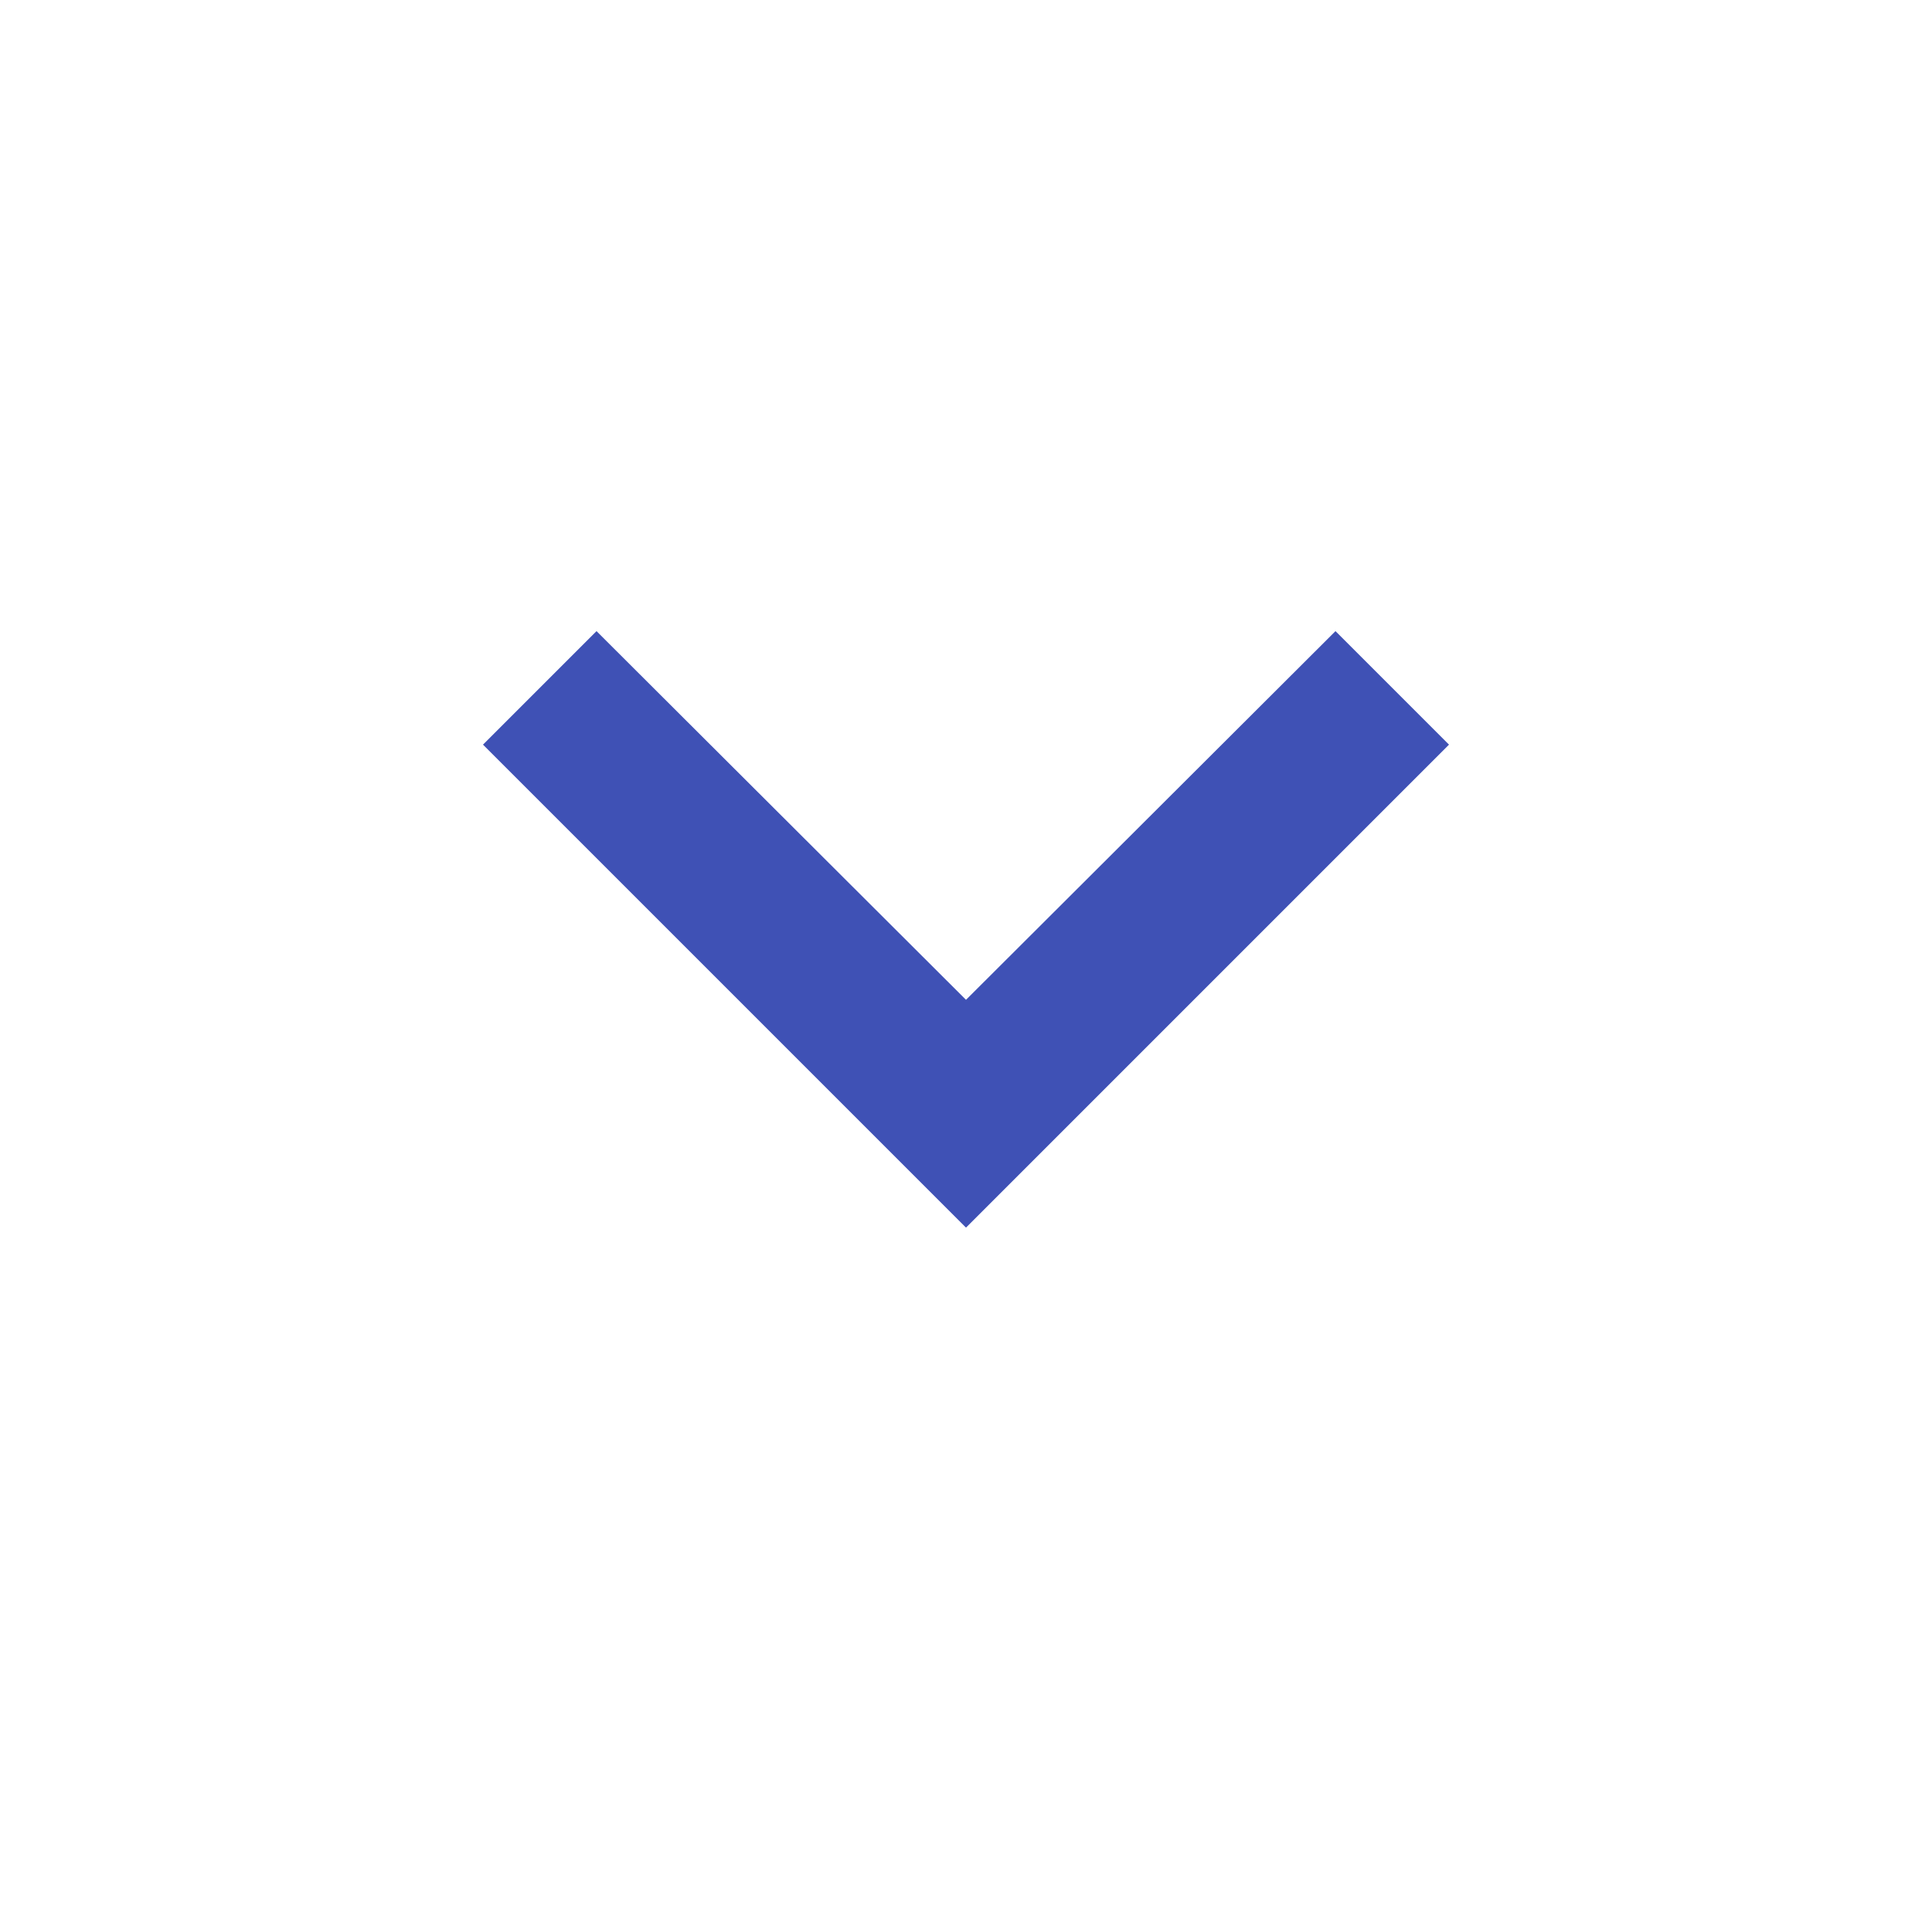
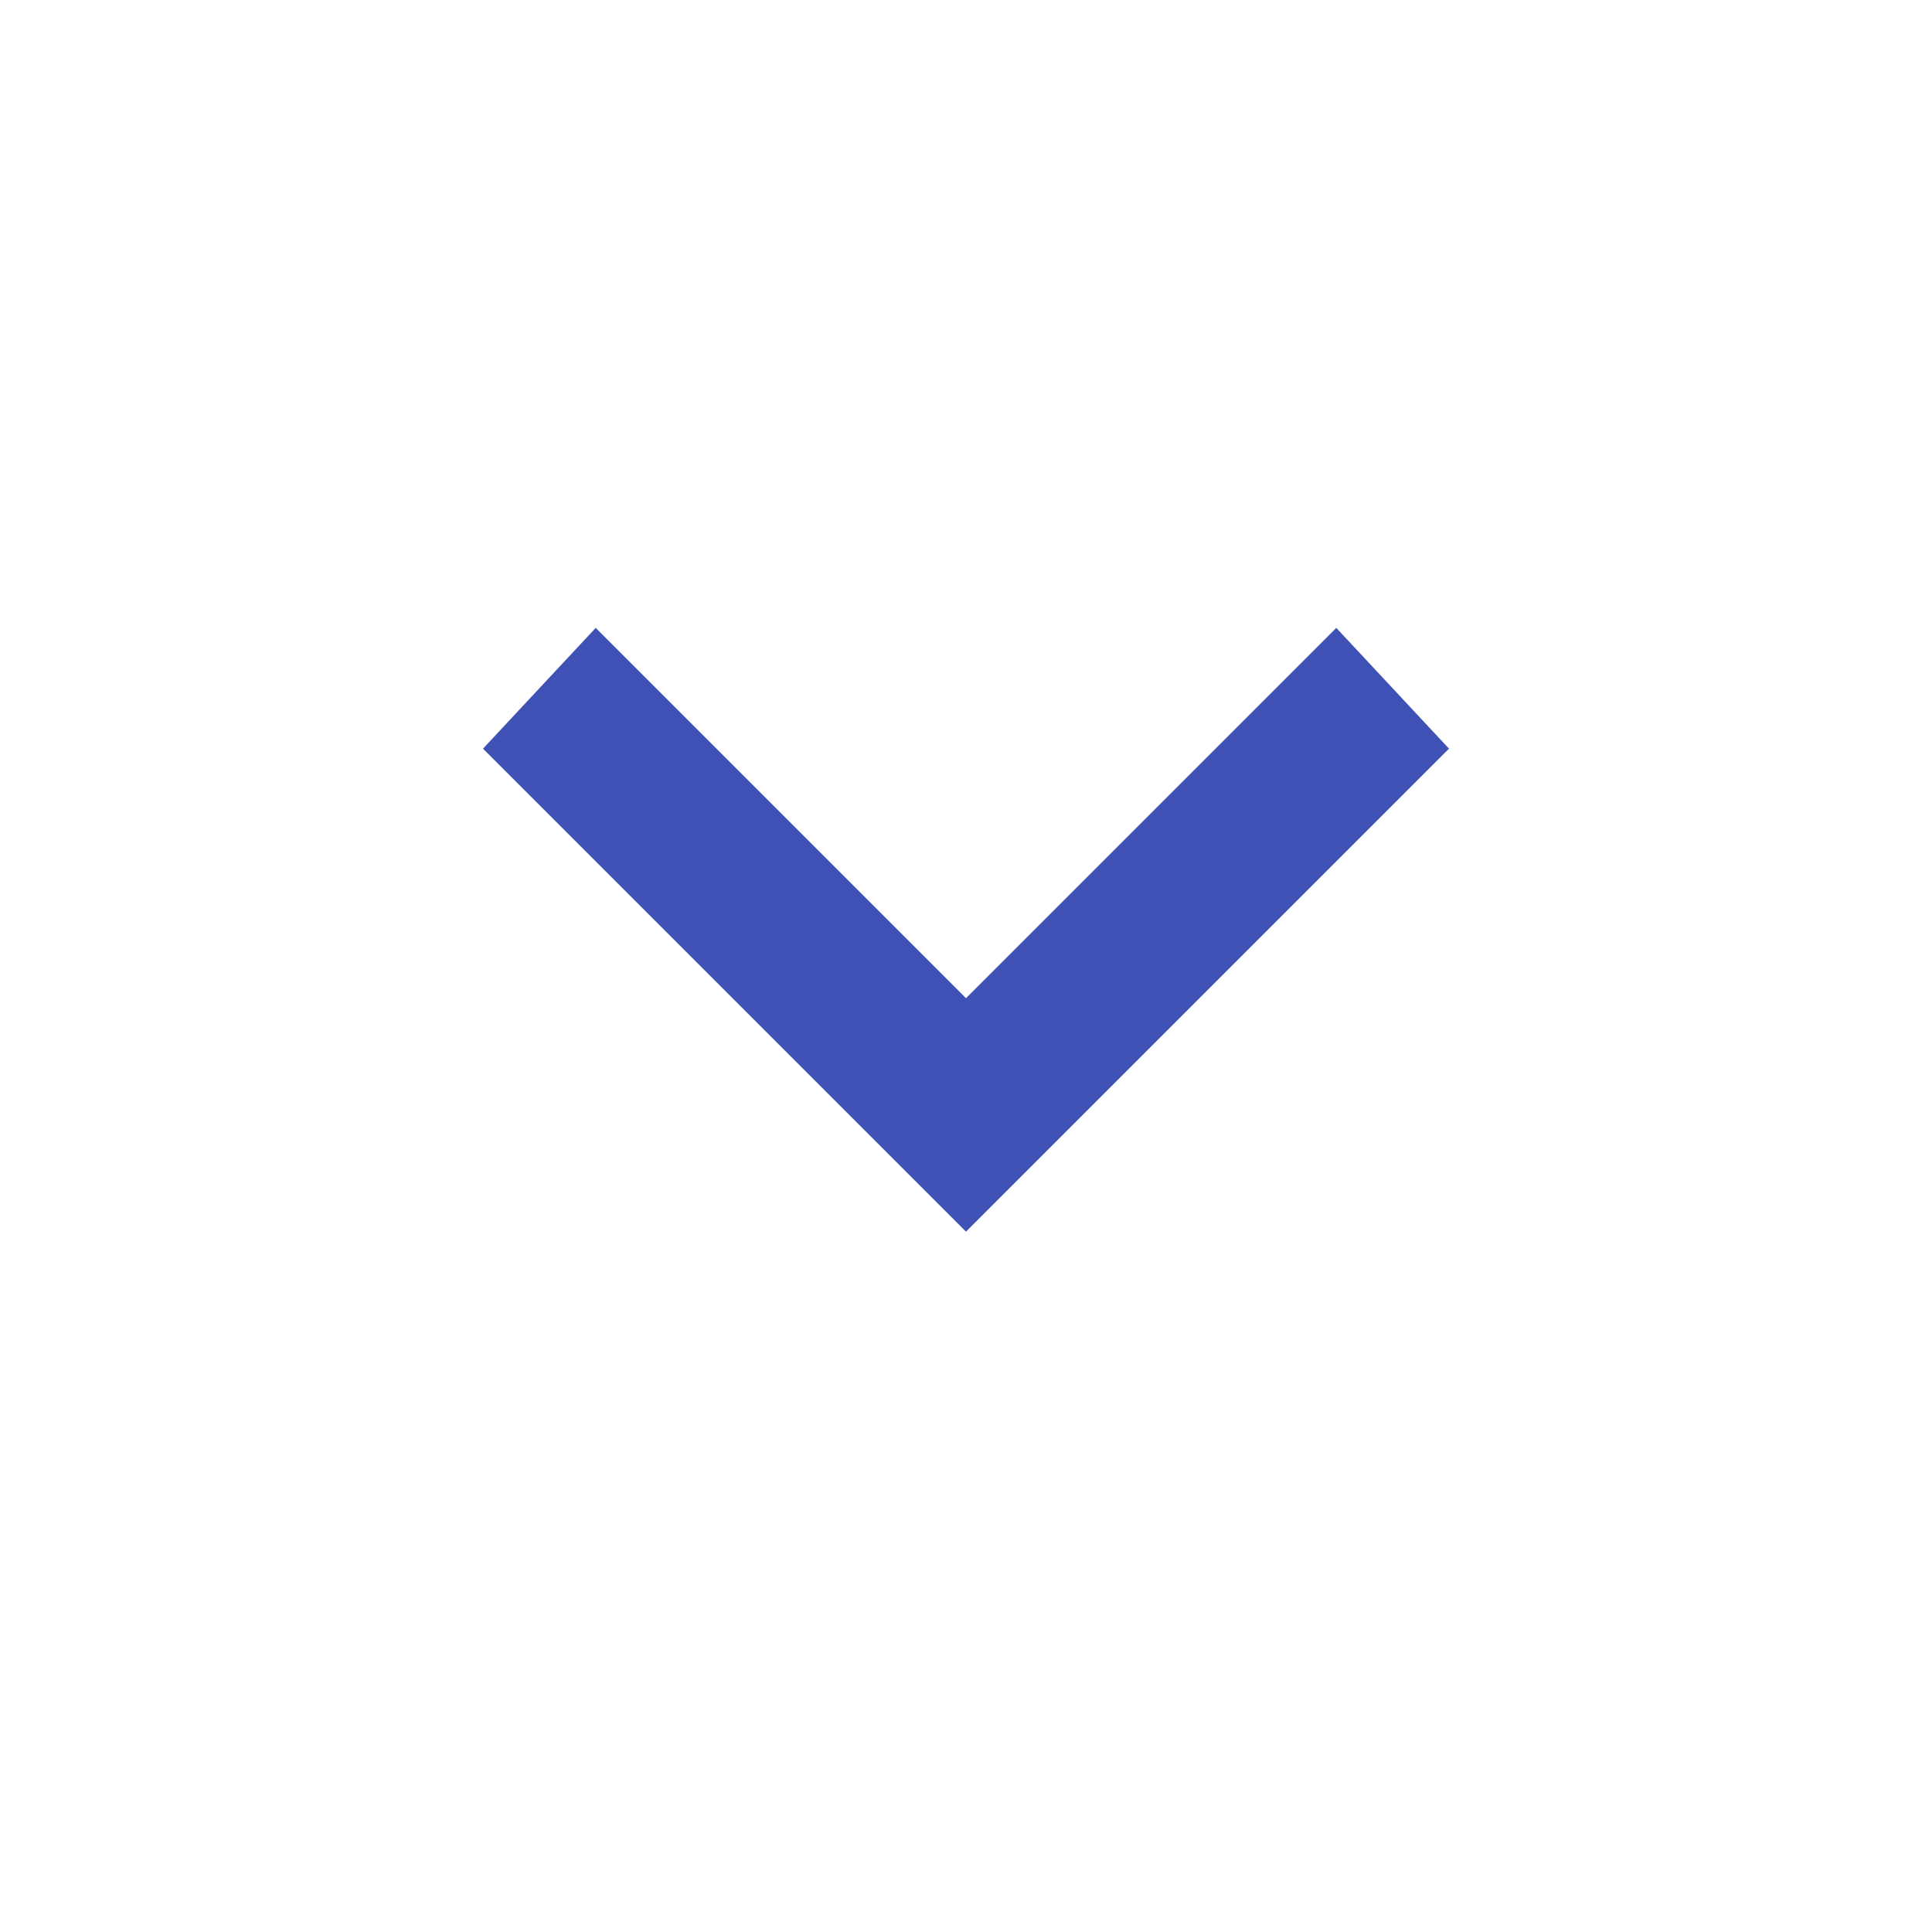
<svg xmlns="http://www.w3.org/2000/svg" fill="#3F51B5" height="48" viewBox="0 0 24 24" width="48">
-   <path d="M7.41 7.84L12 12.42l4.59-4.58L18 9.25l-6 6-6-6z" />
-   <path d="M0-.75h24v24H0z" fill="none" />
+   <path d="M7.4 7.8l4.6 4.6 4.6-4.6L18 9.3l-6 6-6-6z" />
+   <path d="M0-.8h24v24H0z" fill="none" />
</svg>
